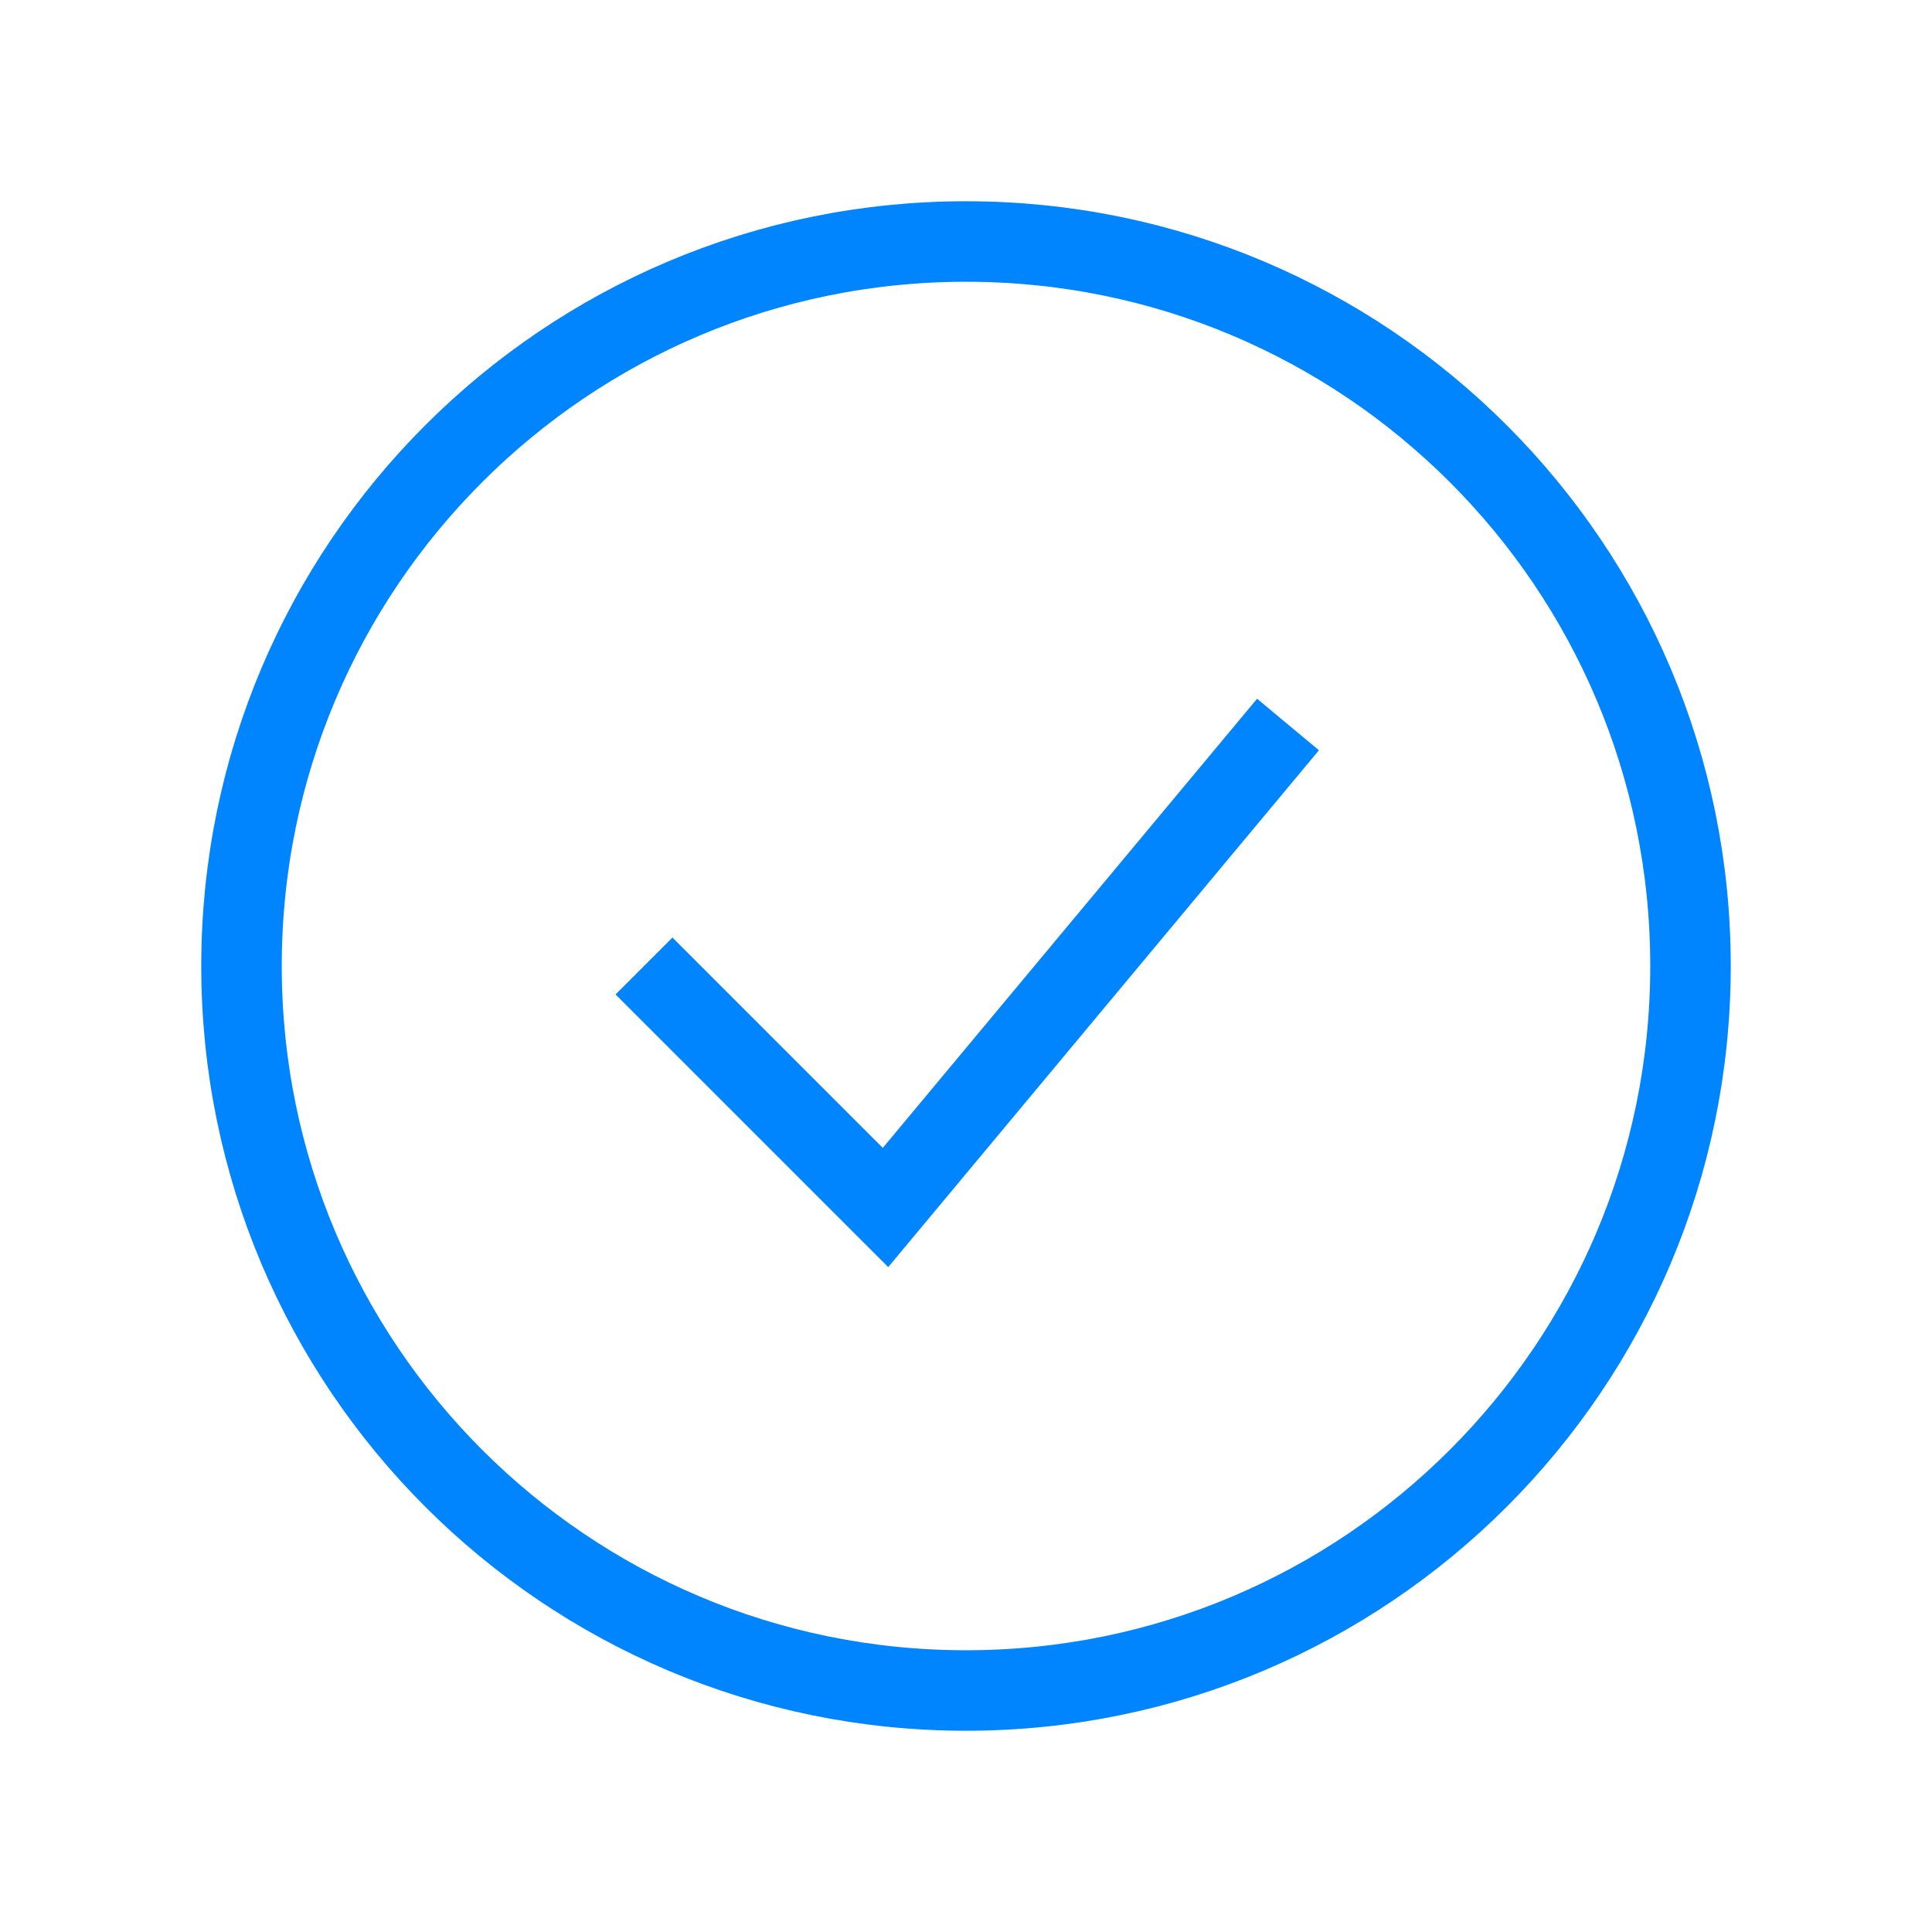
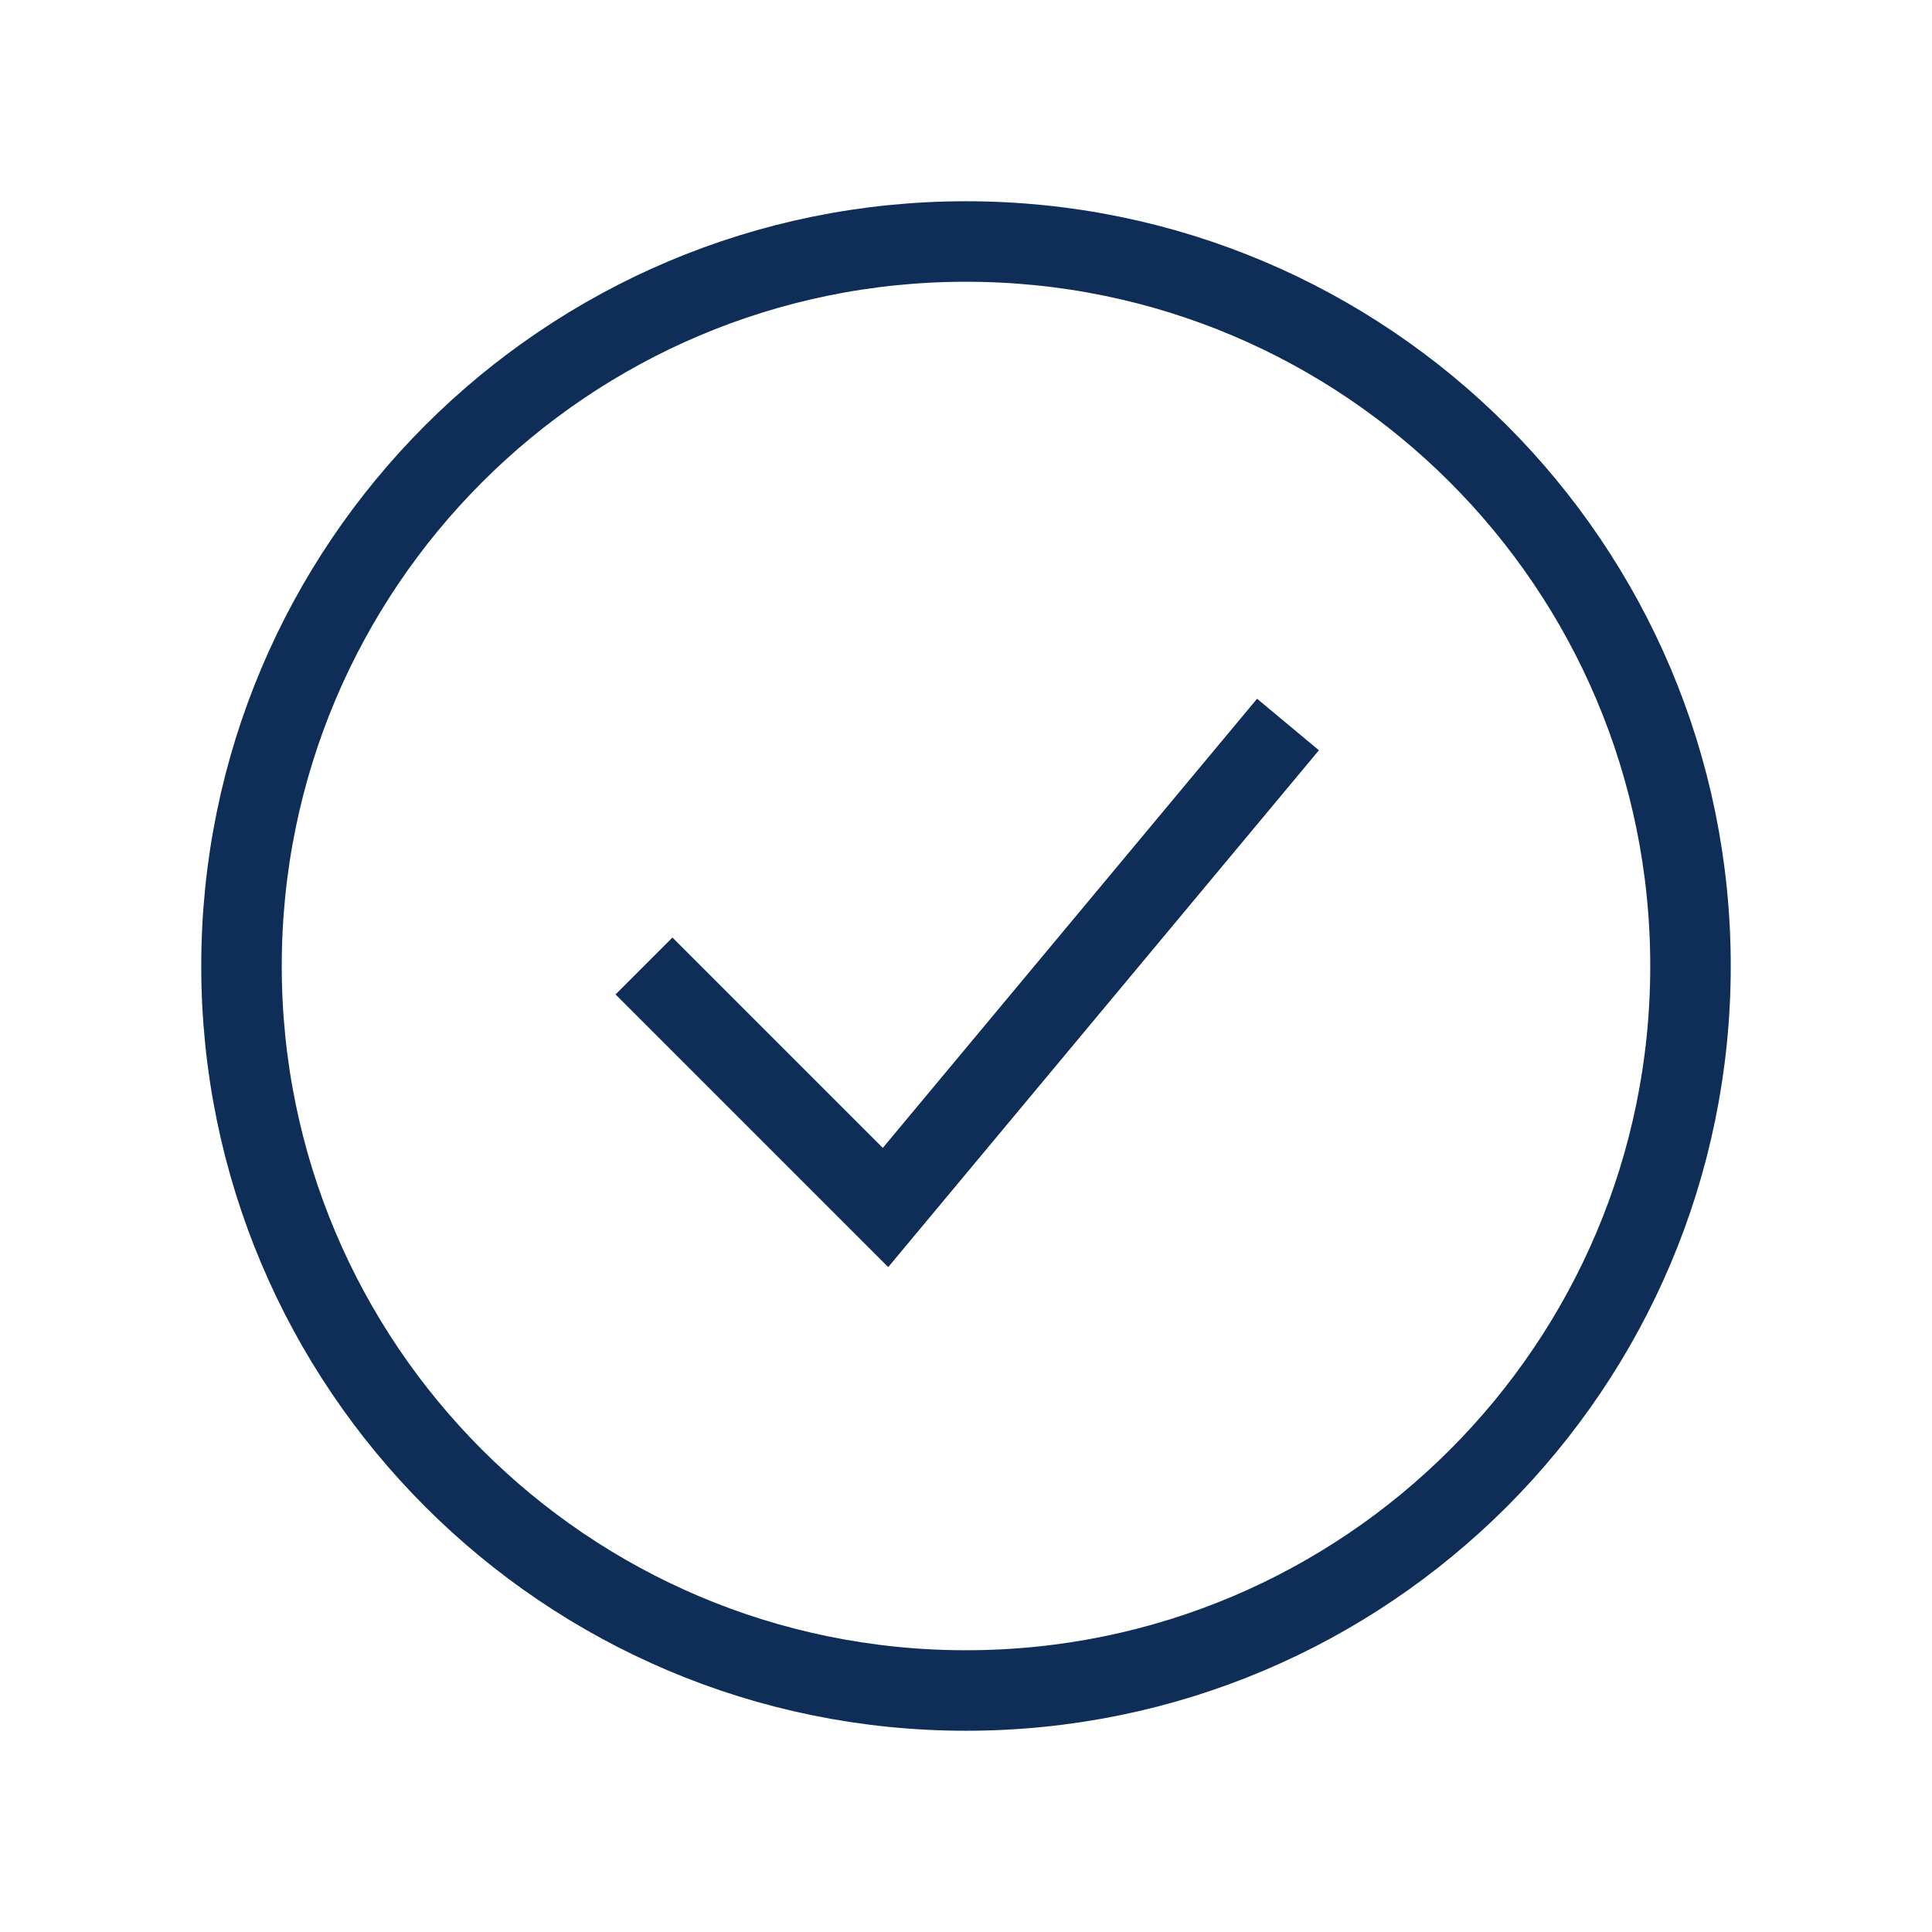
<svg xmlns="http://www.w3.org/2000/svg" width="24" height="24" viewBox="0 0 24 24" fill="none">
-   <circle cx="12" cy="12" r="9" stroke="#0085FF" />
-   <path d="M8 12L11 15L16 9" stroke="#0085FF" />
+   <circle cx="12" cy="12" r="9" stroke="#0E2E57" />
+   <path d="M8 12L11 15L16 9" stroke="#0E2E57" />
</svg>
